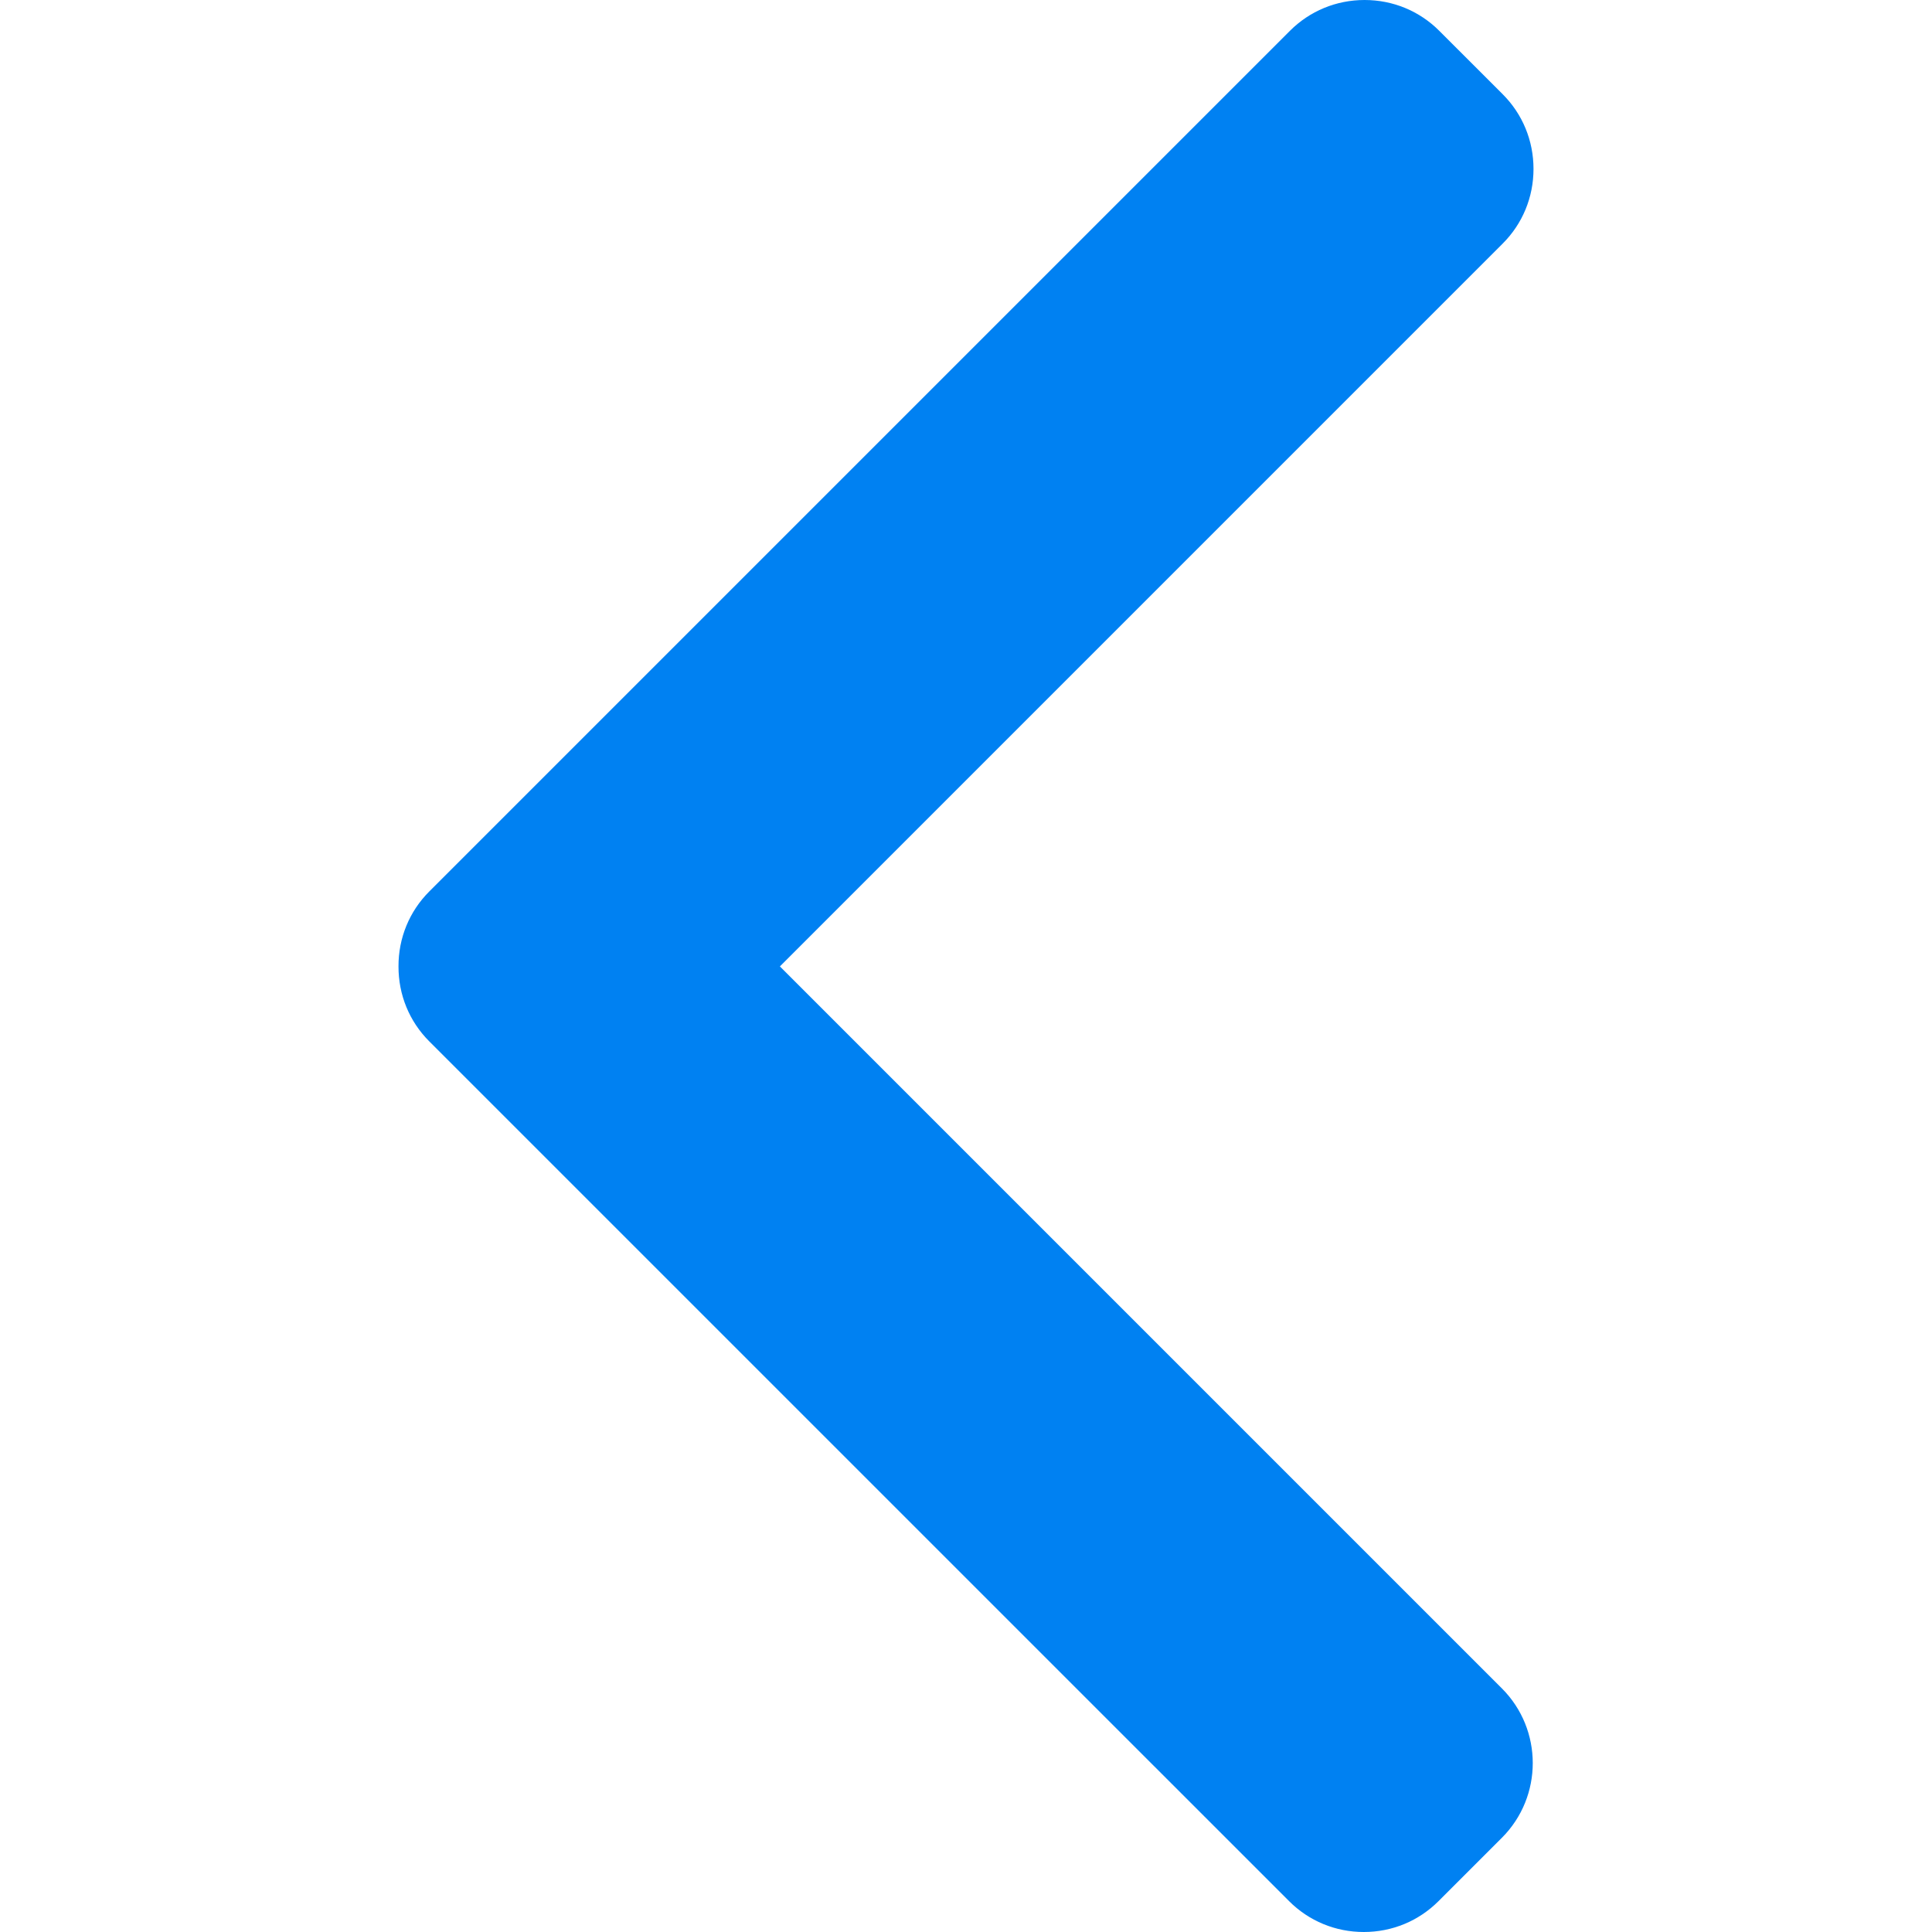
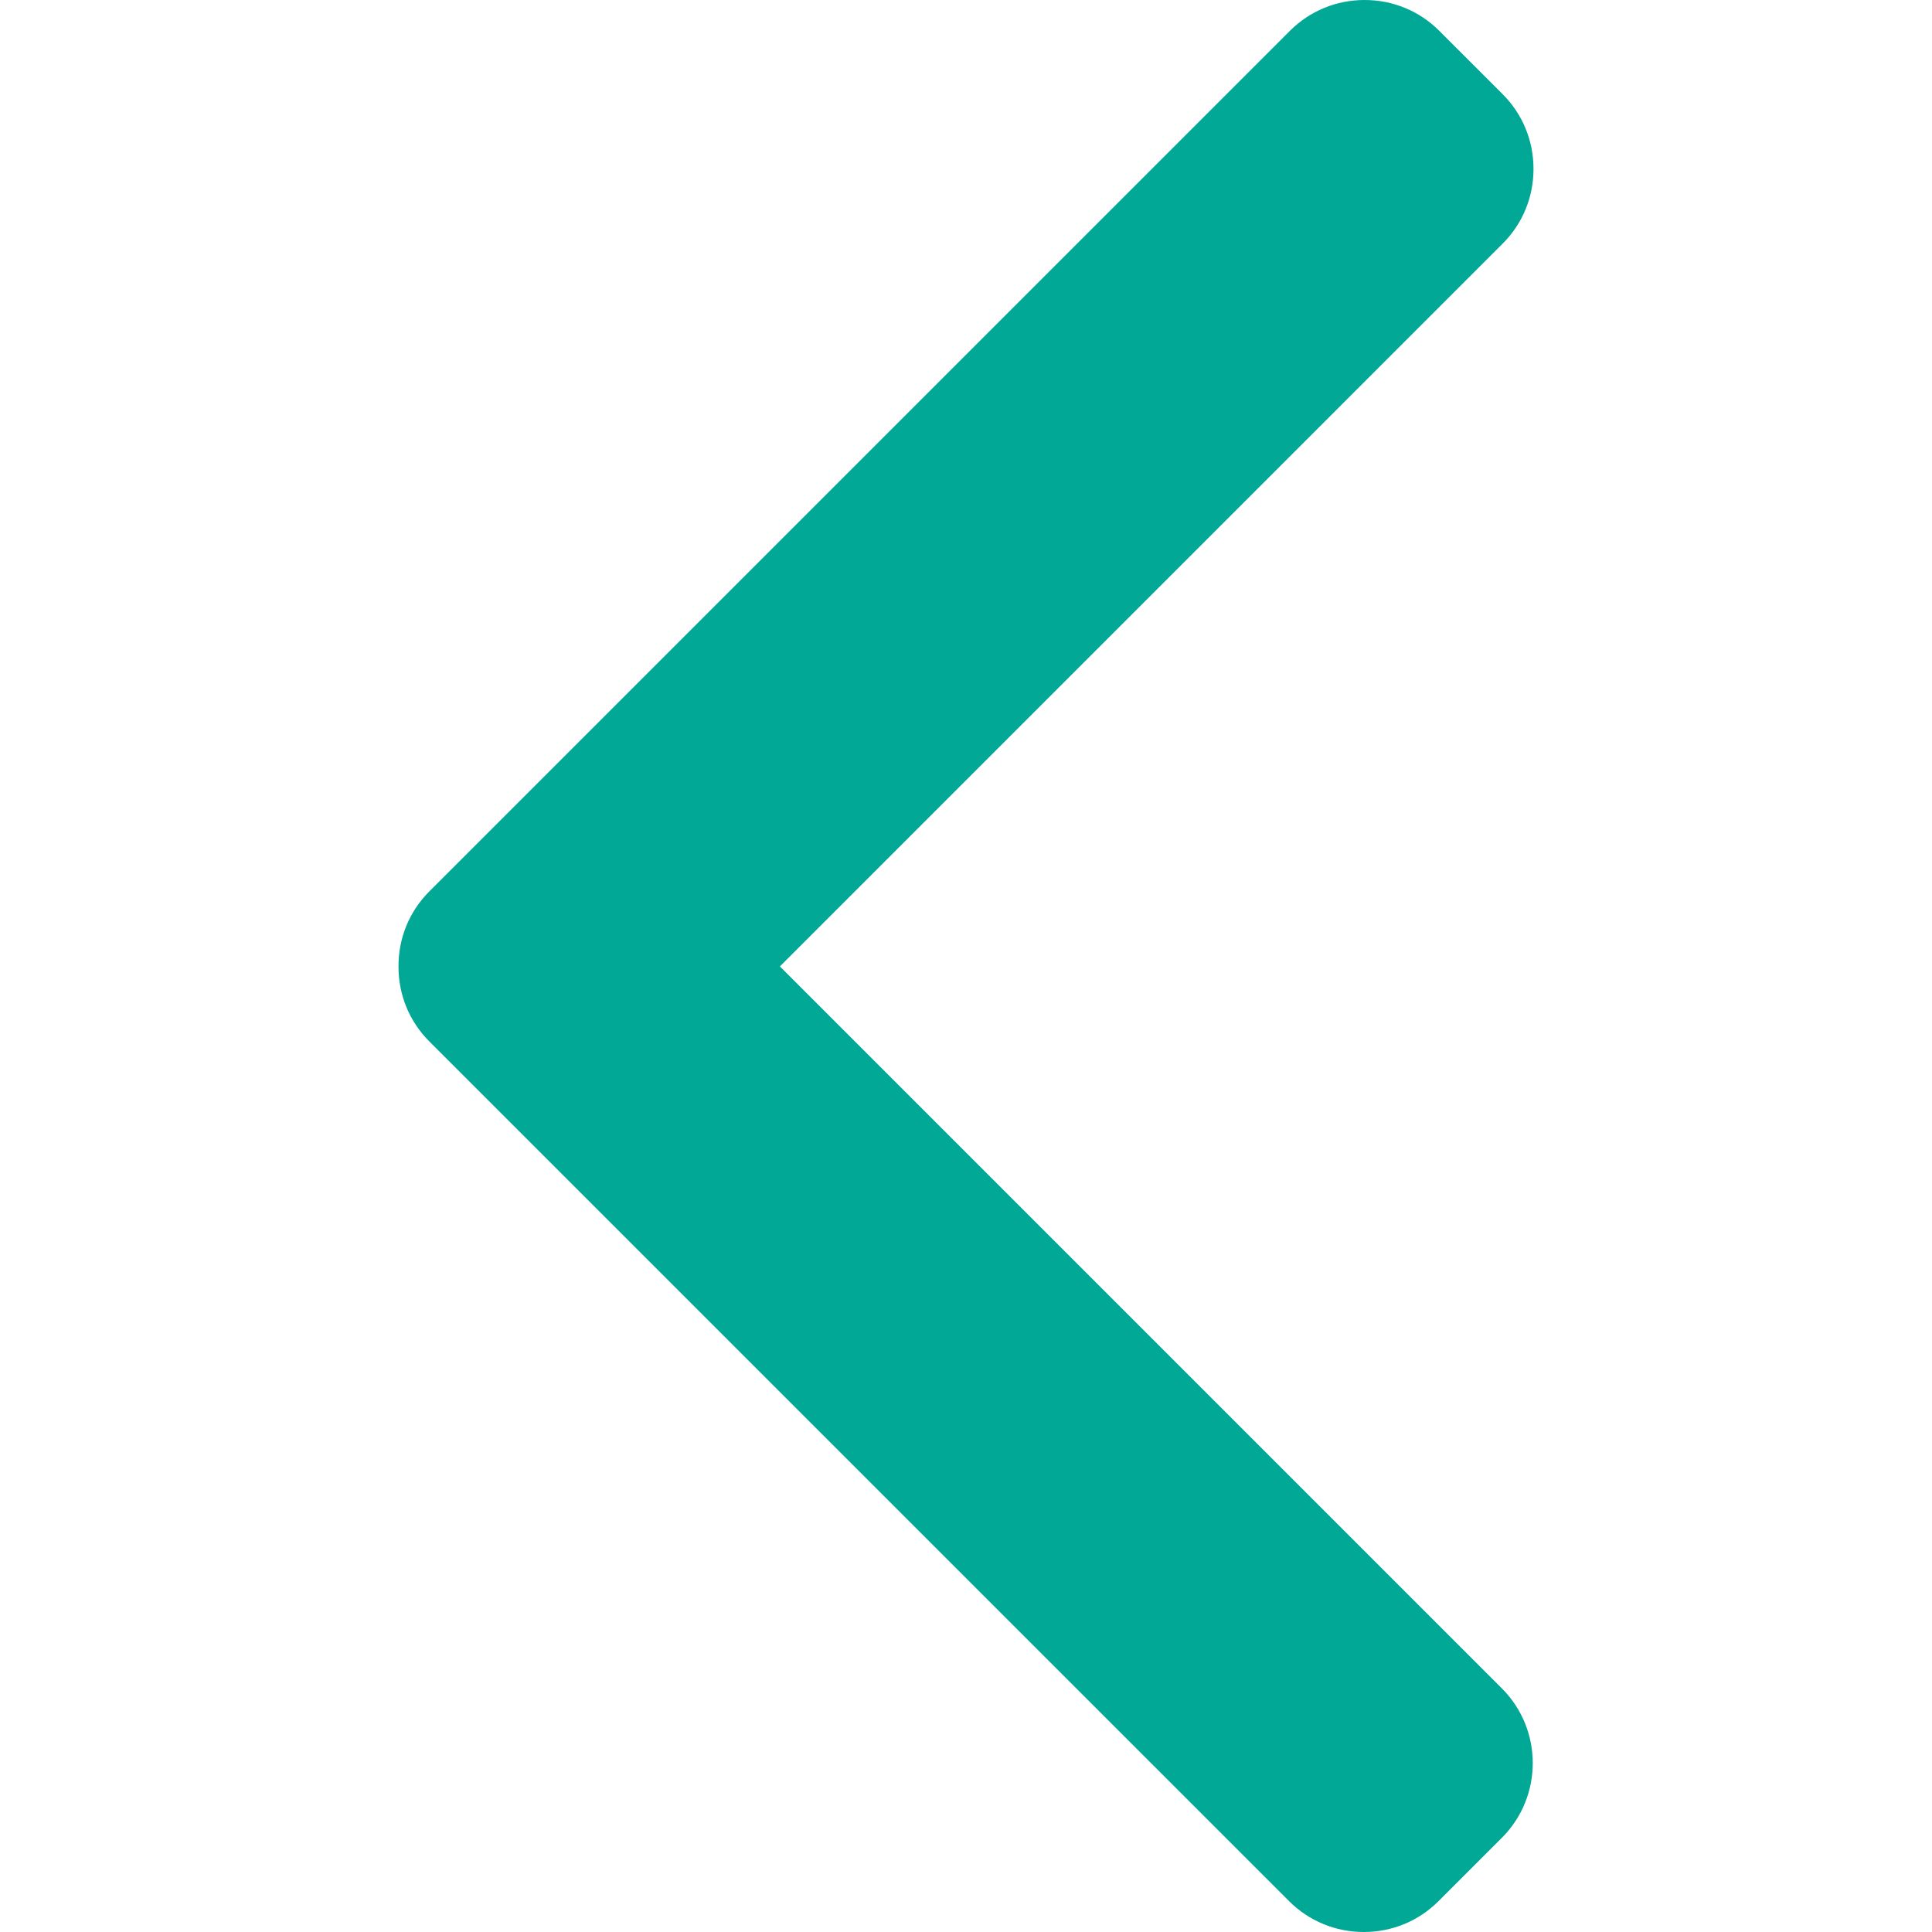
<svg xmlns="http://www.w3.org/2000/svg" version="1.1" id="Layer_1" x="0px" y="0px" viewBox="0 0 492 492" style="enable-background:new 0 0 492 492;" xml:space="preserve">
  <g>
    <g>
-       <path d="M198.608,246.104L382.664,62.04c5.068-5.056,7.856-11.816,7.856-19.024c0-7.212-2.788-13.968-7.856-19.032l-16.128-16.12    C361.476,2.792,354.712,0,347.504,0s-13.964,2.792-19.028,7.864L109.328,227.008c-5.084,5.08-7.868,11.868-7.848,19.084    c-0.02,7.248,2.76,14.028,7.848,19.112l218.944,218.932c5.064,5.072,11.82,7.864,19.032,7.864c7.208,0,13.964-2.792,19.032-7.864    l16.124-16.12c10.492-10.492,10.492-27.572,0-38.06L198.608,246.104z" fill="#0081f2" />
+       <path d="M198.608,246.104L382.664,62.04c5.068-5.056,7.856-11.816,7.856-19.024c0-7.212-2.788-13.968-7.856-19.032l-16.128-16.12    C361.476,2.792,354.712,0,347.504,0s-13.964,2.792-19.028,7.864L109.328,227.008c-5.084,5.08-7.868,11.868-7.848,19.084    c-0.02,7.248,2.76,14.028,7.848,19.112l218.944,218.932c5.064,5.072,11.82,7.864,19.032,7.864c7.208,0,13.964-2.792,19.032-7.864    l16.124-16.12c10.492-10.492,10.492-27.572,0-38.06L198.608,246.104z" fill="#00a895" />
    </g>
  </g>
  <g>
</g>
  <g>
</g>
  <g>
</g>
  <g>
</g>
  <g>
</g>
  <g>
</g>
  <g>
</g>
  <g>
</g>
  <g>
</g>
  <g>
</g>
  <g>
</g>
  <g>
</g>
  <g>
</g>
  <g>
</g>
  <g>
</g>
</svg>
